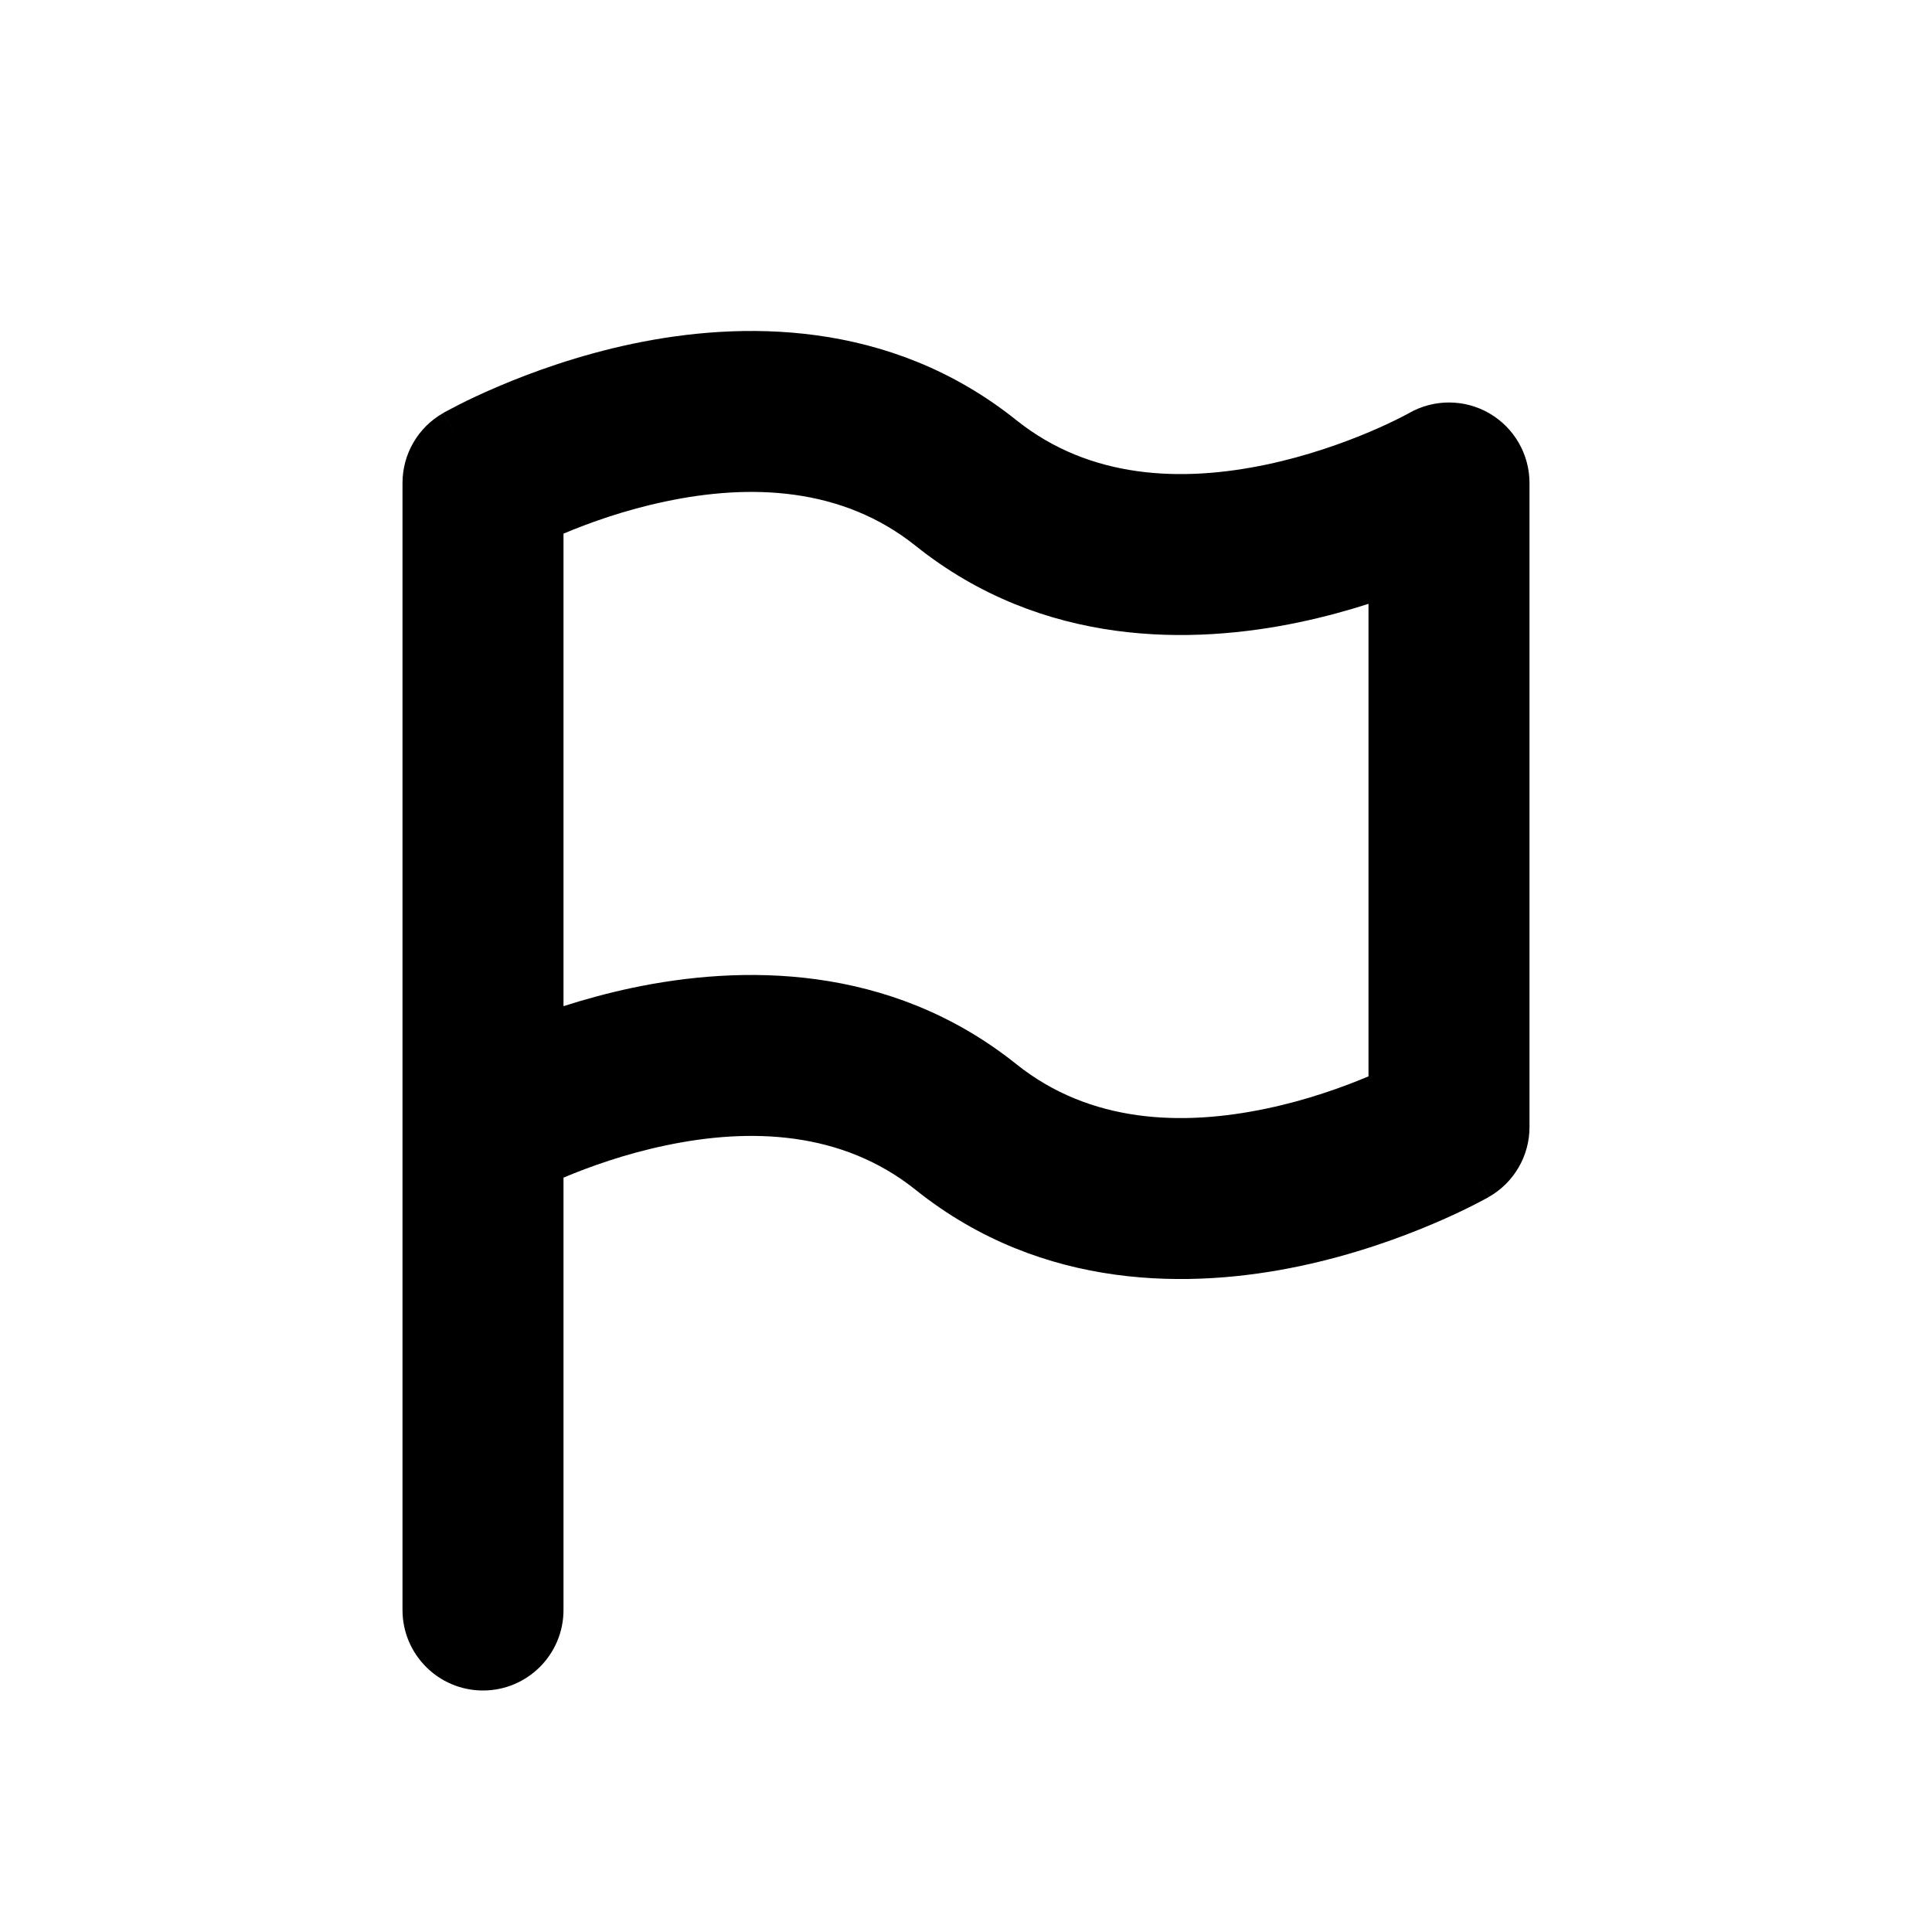
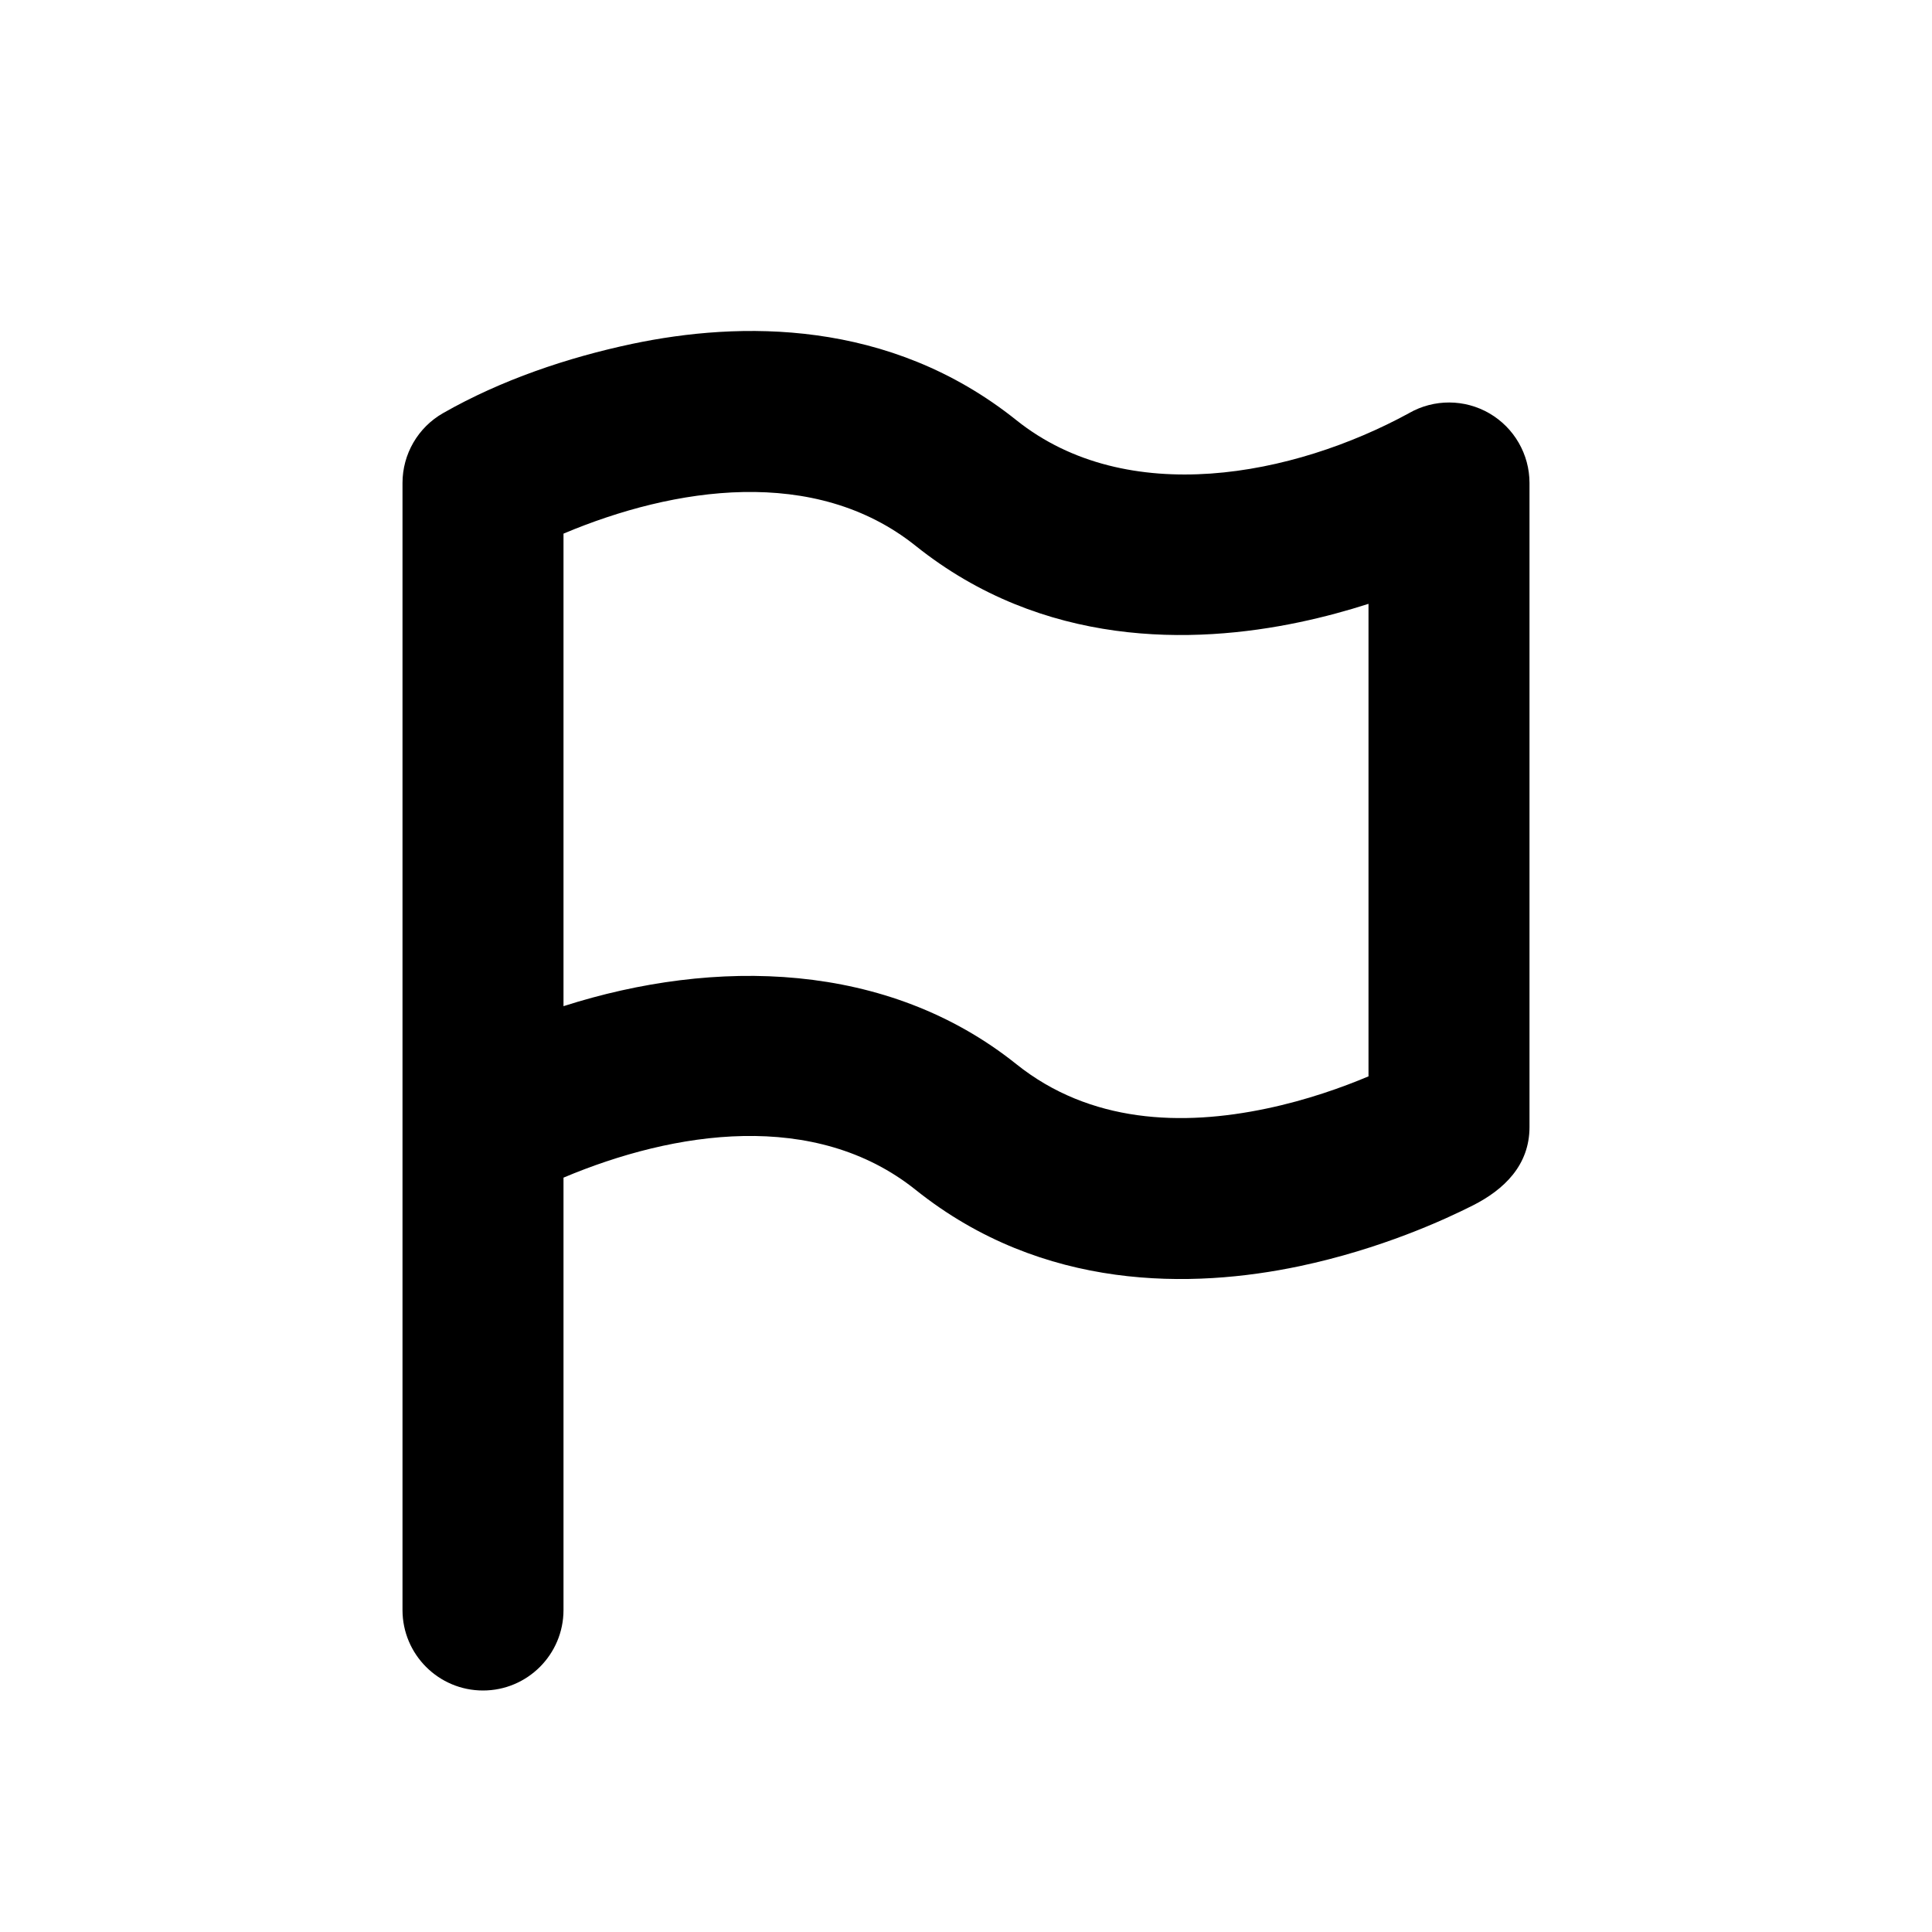
<svg xmlns="http://www.w3.org/2000/svg" width="24" height="24" viewBox="0 0 24 24" fill="none">
-   <path fill-rule="evenodd" clip-rule="evenodd" d="M7.856 4.271C9.183 3.992 11.042 3.953 12.625 5.219C13.542 5.953 14.683 5.992 15.732 5.771C16.245 5.663 16.698 5.499 17.023 5.361C17.184 5.292 17.31 5.232 17.394 5.189C17.436 5.168 17.466 5.152 17.485 5.142L17.504 5.132C17.506 5.131 17.506 5.13 17.506 5.13L17.506 5.131L17.505 5.131L17.504 5.131C17.814 4.955 18.194 4.956 18.502 5.135C18.81 5.314 19 5.644 19 6V14C19 14.359 18.808 14.69 18.496 14.868L18 14C18.496 14.868 18.496 14.868 18.495 14.869L18.495 14.869L18.493 14.87L18.488 14.873L18.476 14.88C18.465 14.885 18.452 14.893 18.435 14.902C18.401 14.92 18.354 14.945 18.295 14.975C18.178 15.034 18.012 15.114 17.806 15.201C17.396 15.376 16.817 15.587 16.143 15.729C14.817 16.008 12.958 16.047 11.375 14.781C10.458 14.047 9.317 14.008 8.269 14.229C7.766 14.334 7.323 14.493 7 14.629V20C7 20.552 6.552 21 6 21C5.448 21 5 20.552 5 20V14V6C5 5.641 5.192 5.31 5.504 5.132L6 6C5.504 5.132 5.504 5.132 5.505 5.131L5.505 5.131L5.507 5.13L5.511 5.127L5.524 5.12C5.535 5.115 5.548 5.107 5.565 5.098C5.599 5.08 5.646 5.055 5.705 5.025C5.822 4.966 5.988 4.886 6.194 4.799C6.604 4.624 7.183 4.413 7.856 4.271ZM7 6.629V12.499C7.261 12.415 7.549 12.336 7.856 12.271C9.183 11.992 11.042 11.953 12.625 13.219C13.542 13.953 14.683 13.992 15.732 13.771C16.234 13.666 16.677 13.507 17 13.371V7.501C16.739 7.585 16.451 7.664 16.143 7.729C14.817 8.008 12.958 8.047 11.375 6.781C10.458 6.047 9.317 6.008 8.269 6.229C7.766 6.334 7.323 6.493 7 6.629Z" fill="black" />
+   <path fill-rule="evenodd" clip-rule="evenodd" d="M12.625 5.219C11.042 3.953 9.183 3.992 7.856 4.271C7.048 4.442 6.226 4.72 5.504 5.132C5.192 5.31 5 5.641 5 6V20C5 20.552 5.448 21 6 21C6.552 21 7 20.552 7 20V14.629C8.376 14.049 10.124 13.78 11.375 14.781C12.958 16.047 14.817 16.008 16.143 15.729C17.156 15.515 17.944 15.152 18.295 14.975C18.687 14.777 19 14.473 19 14V6C19 5.644 18.81 5.314 18.502 5.135C18.194 4.956 17.814 4.955 17.505 5.131L17.504 5.132C16.066 5.917 14.001 6.32 12.625 5.219ZM7 6.629V12.499C8.881 11.897 11.021 11.936 12.625 13.219C13.542 13.953 14.683 13.992 15.732 13.771C16.234 13.666 16.677 13.507 17 13.371V7.501C16.739 7.585 16.451 7.664 16.143 7.729C14.817 8.008 12.958 8.047 11.375 6.781C10.124 5.78 8.376 6.049 7 6.629Z" fill="black" />
</svg>
